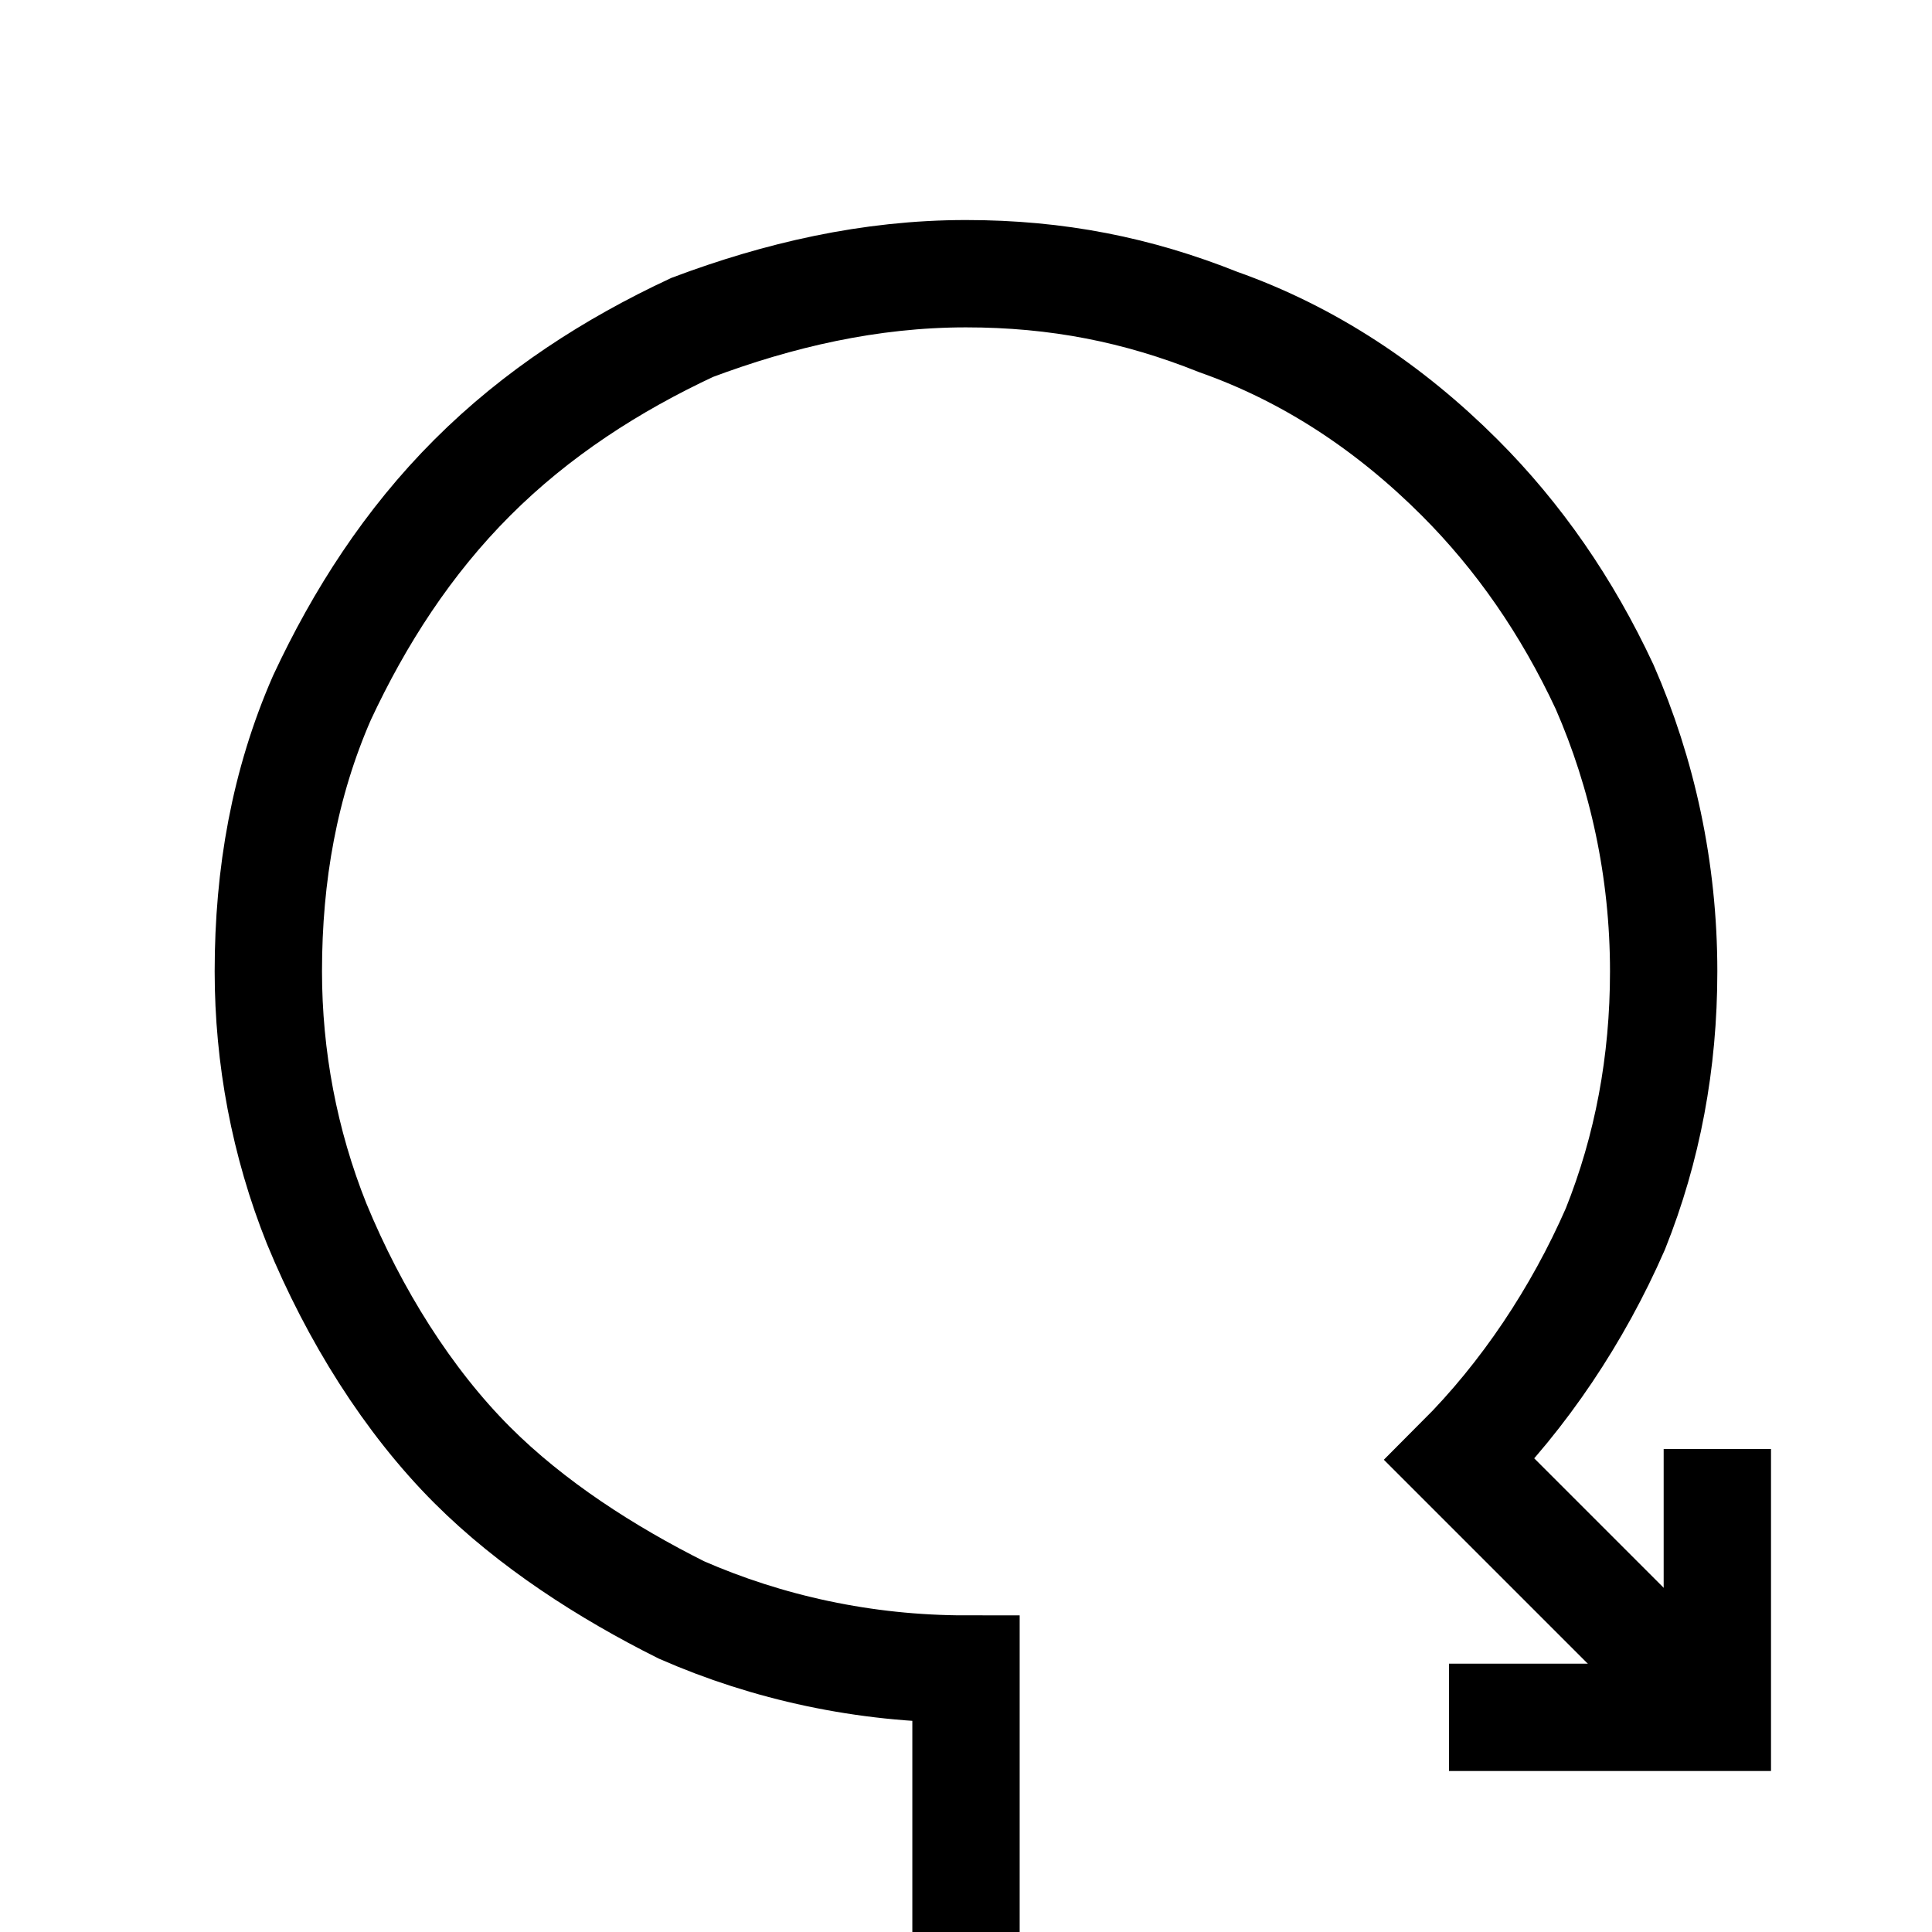
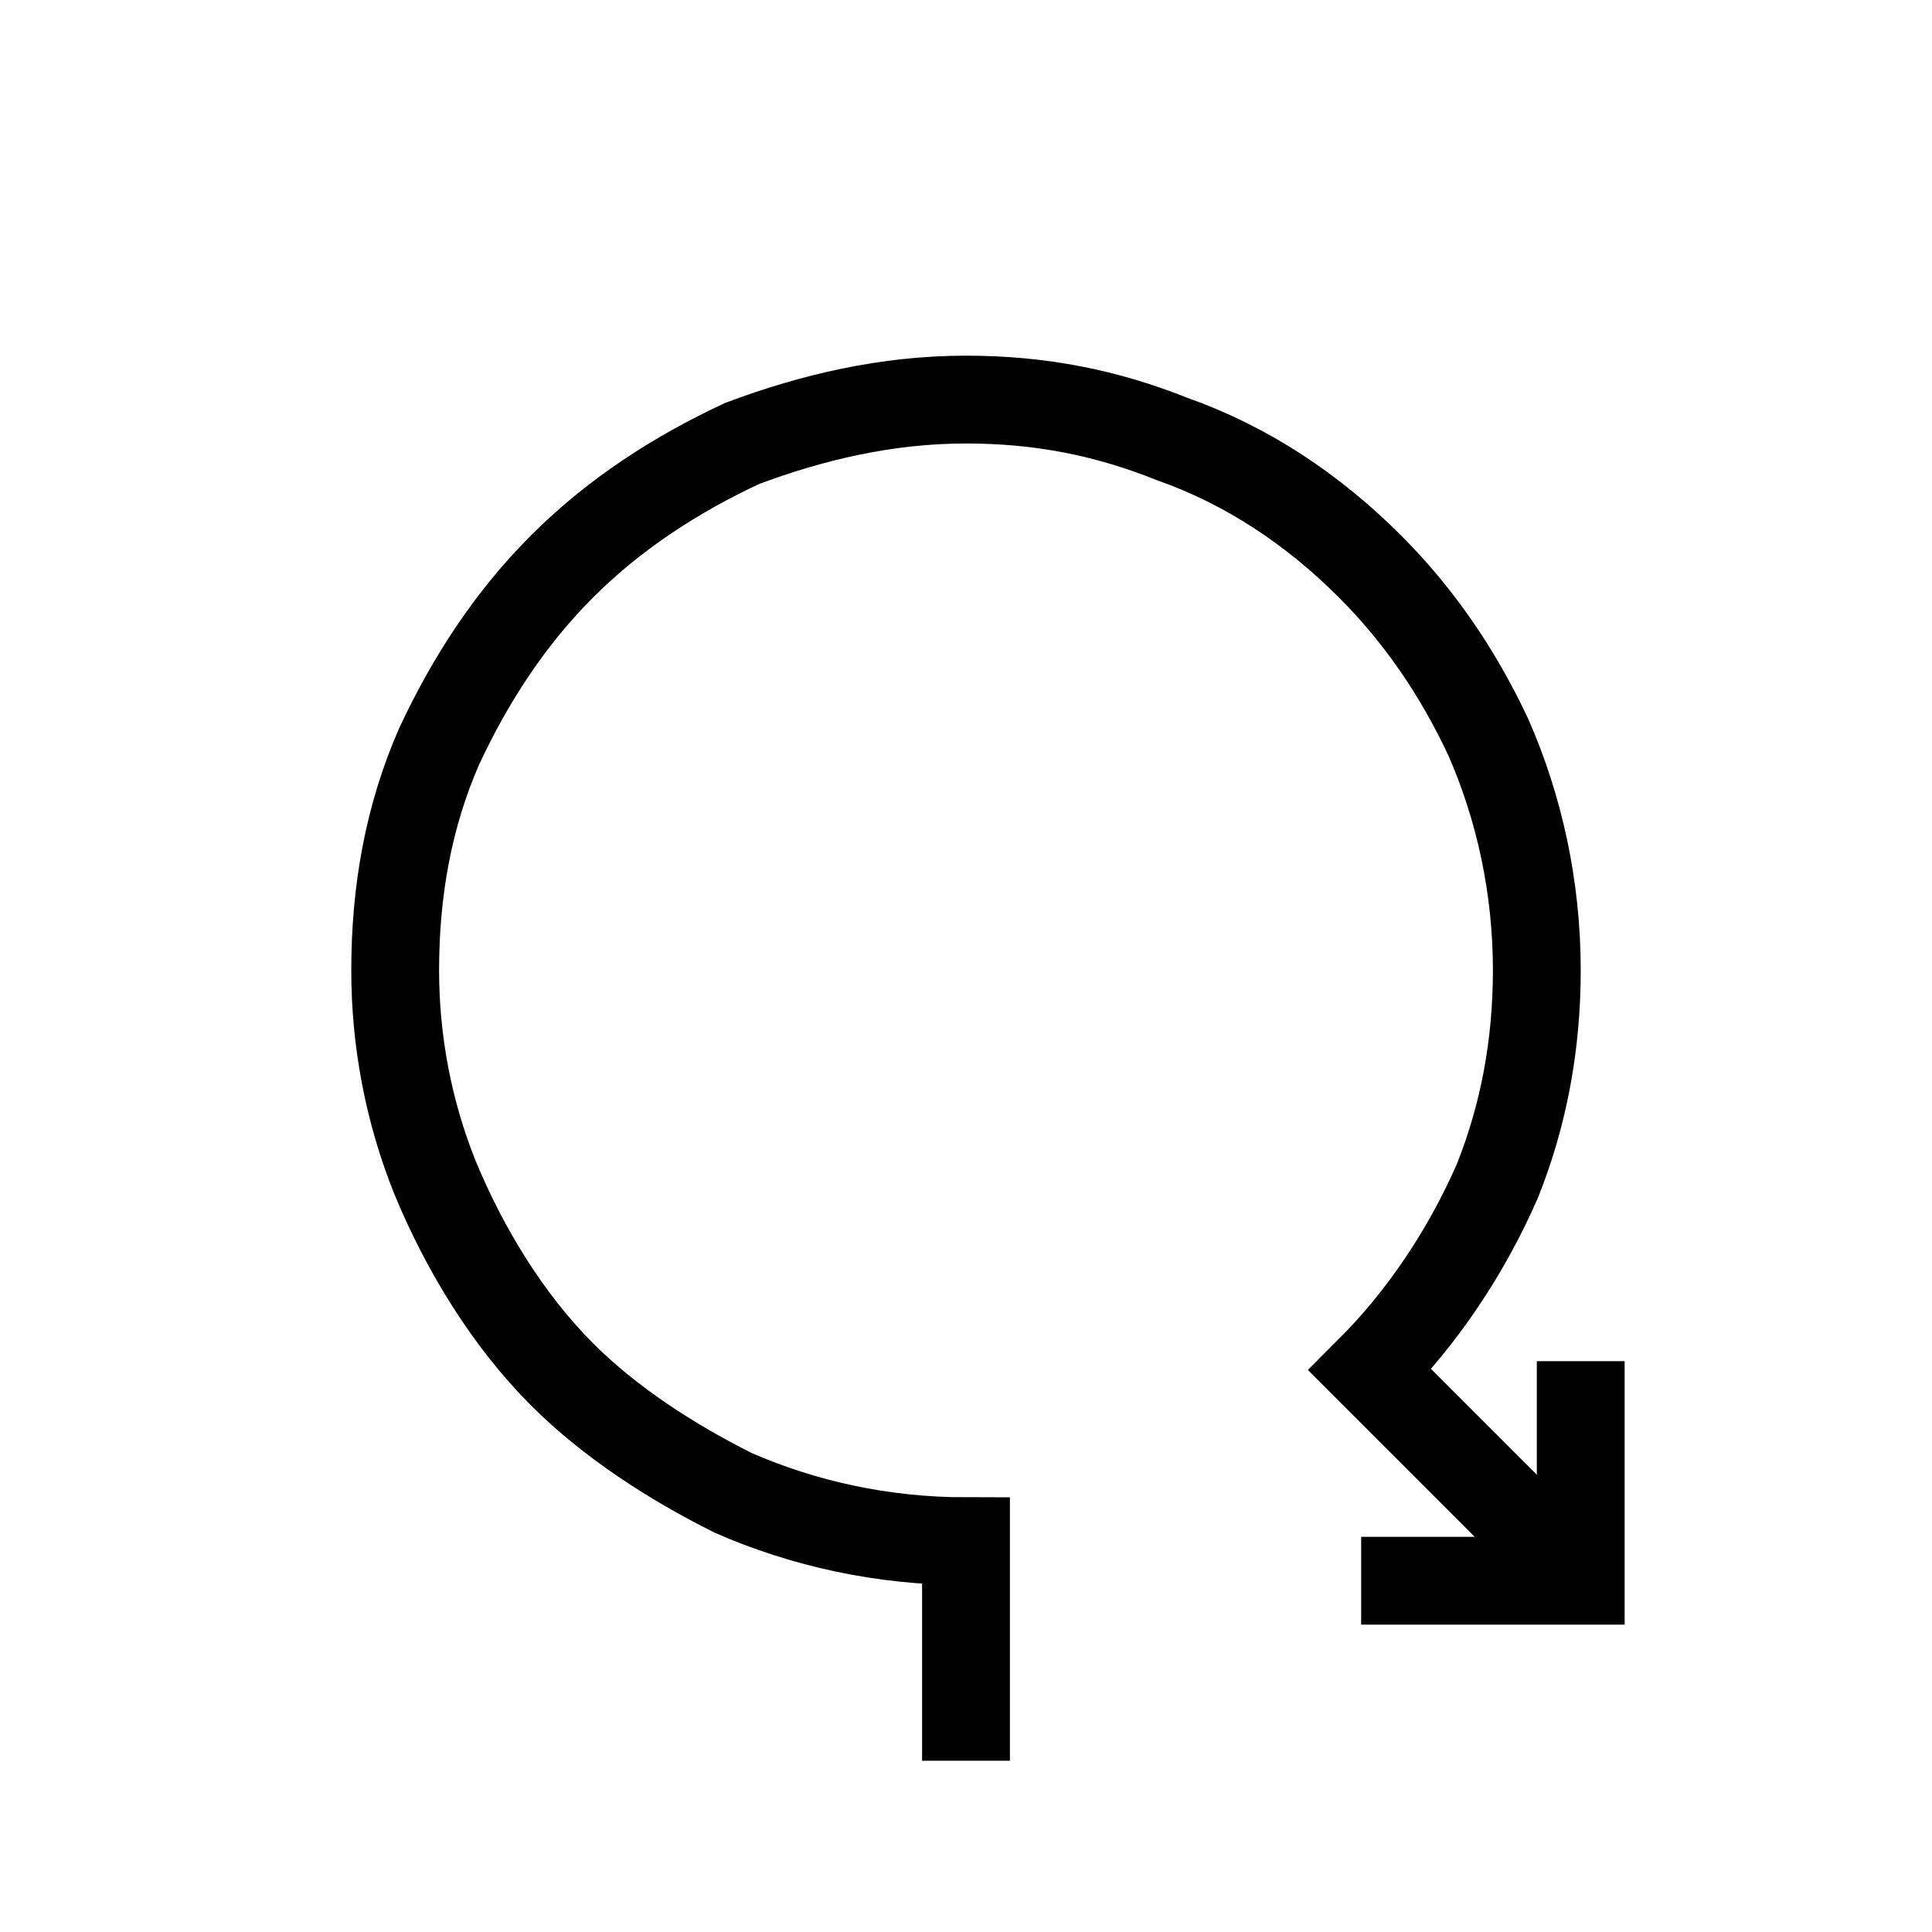
- <svg xmlns="http://www.w3.org/2000/svg" version="1.1" id="Layer_1" x="0px" y="0px" viewBox="7 7 36 36" style="enable-background:new 0 0 50 50;" xml:space="preserve">
+ <svg xmlns="http://www.w3.org/2000/svg" version="1.1" id="Layer_1" x="0px" y="0px" viewBox="3 3 44 44" style="enable-background:new 0 0 50 50;" xml:space="preserve">
  <style type="text/css">
	.st0{fill:none;stroke:#000000;stroke-width:2;stroke-miterlimit:10;}
</style>
  <polyline class="st0" points="34,39 39,39 39,34 " />
  <path class="st0" d="M39,39l-4.8-4.8c1.2-1.2,2.2-2.7,2.9-4.3c0.6-1.5,0.9-3.1,0.9-4.8c0-1.9-0.4-3.7-1.1-5.3  c-0.7-1.5-1.6-2.8-2.7-3.9c-1.3-1.3-2.8-2.3-4.5-2.9c-1.5-0.6-3-0.9-4.7-0.9c-1.8,0-3.5,0.4-5.1,1c-1.5,0.7-2.9,1.6-4.1,2.8  s-2.1,2.6-2.8,4.1c-0.7,1.6-1,3.3-1,5.1c0,1.6,0.3,3.2,0.9,4.7c0.7,1.7,1.7,3.3,2.9,4.5c1.1,1.1,2.5,2,3.9,2.7  c1.6,0.7,3.4,1.1,5.3,1.1v5" />
</svg>
